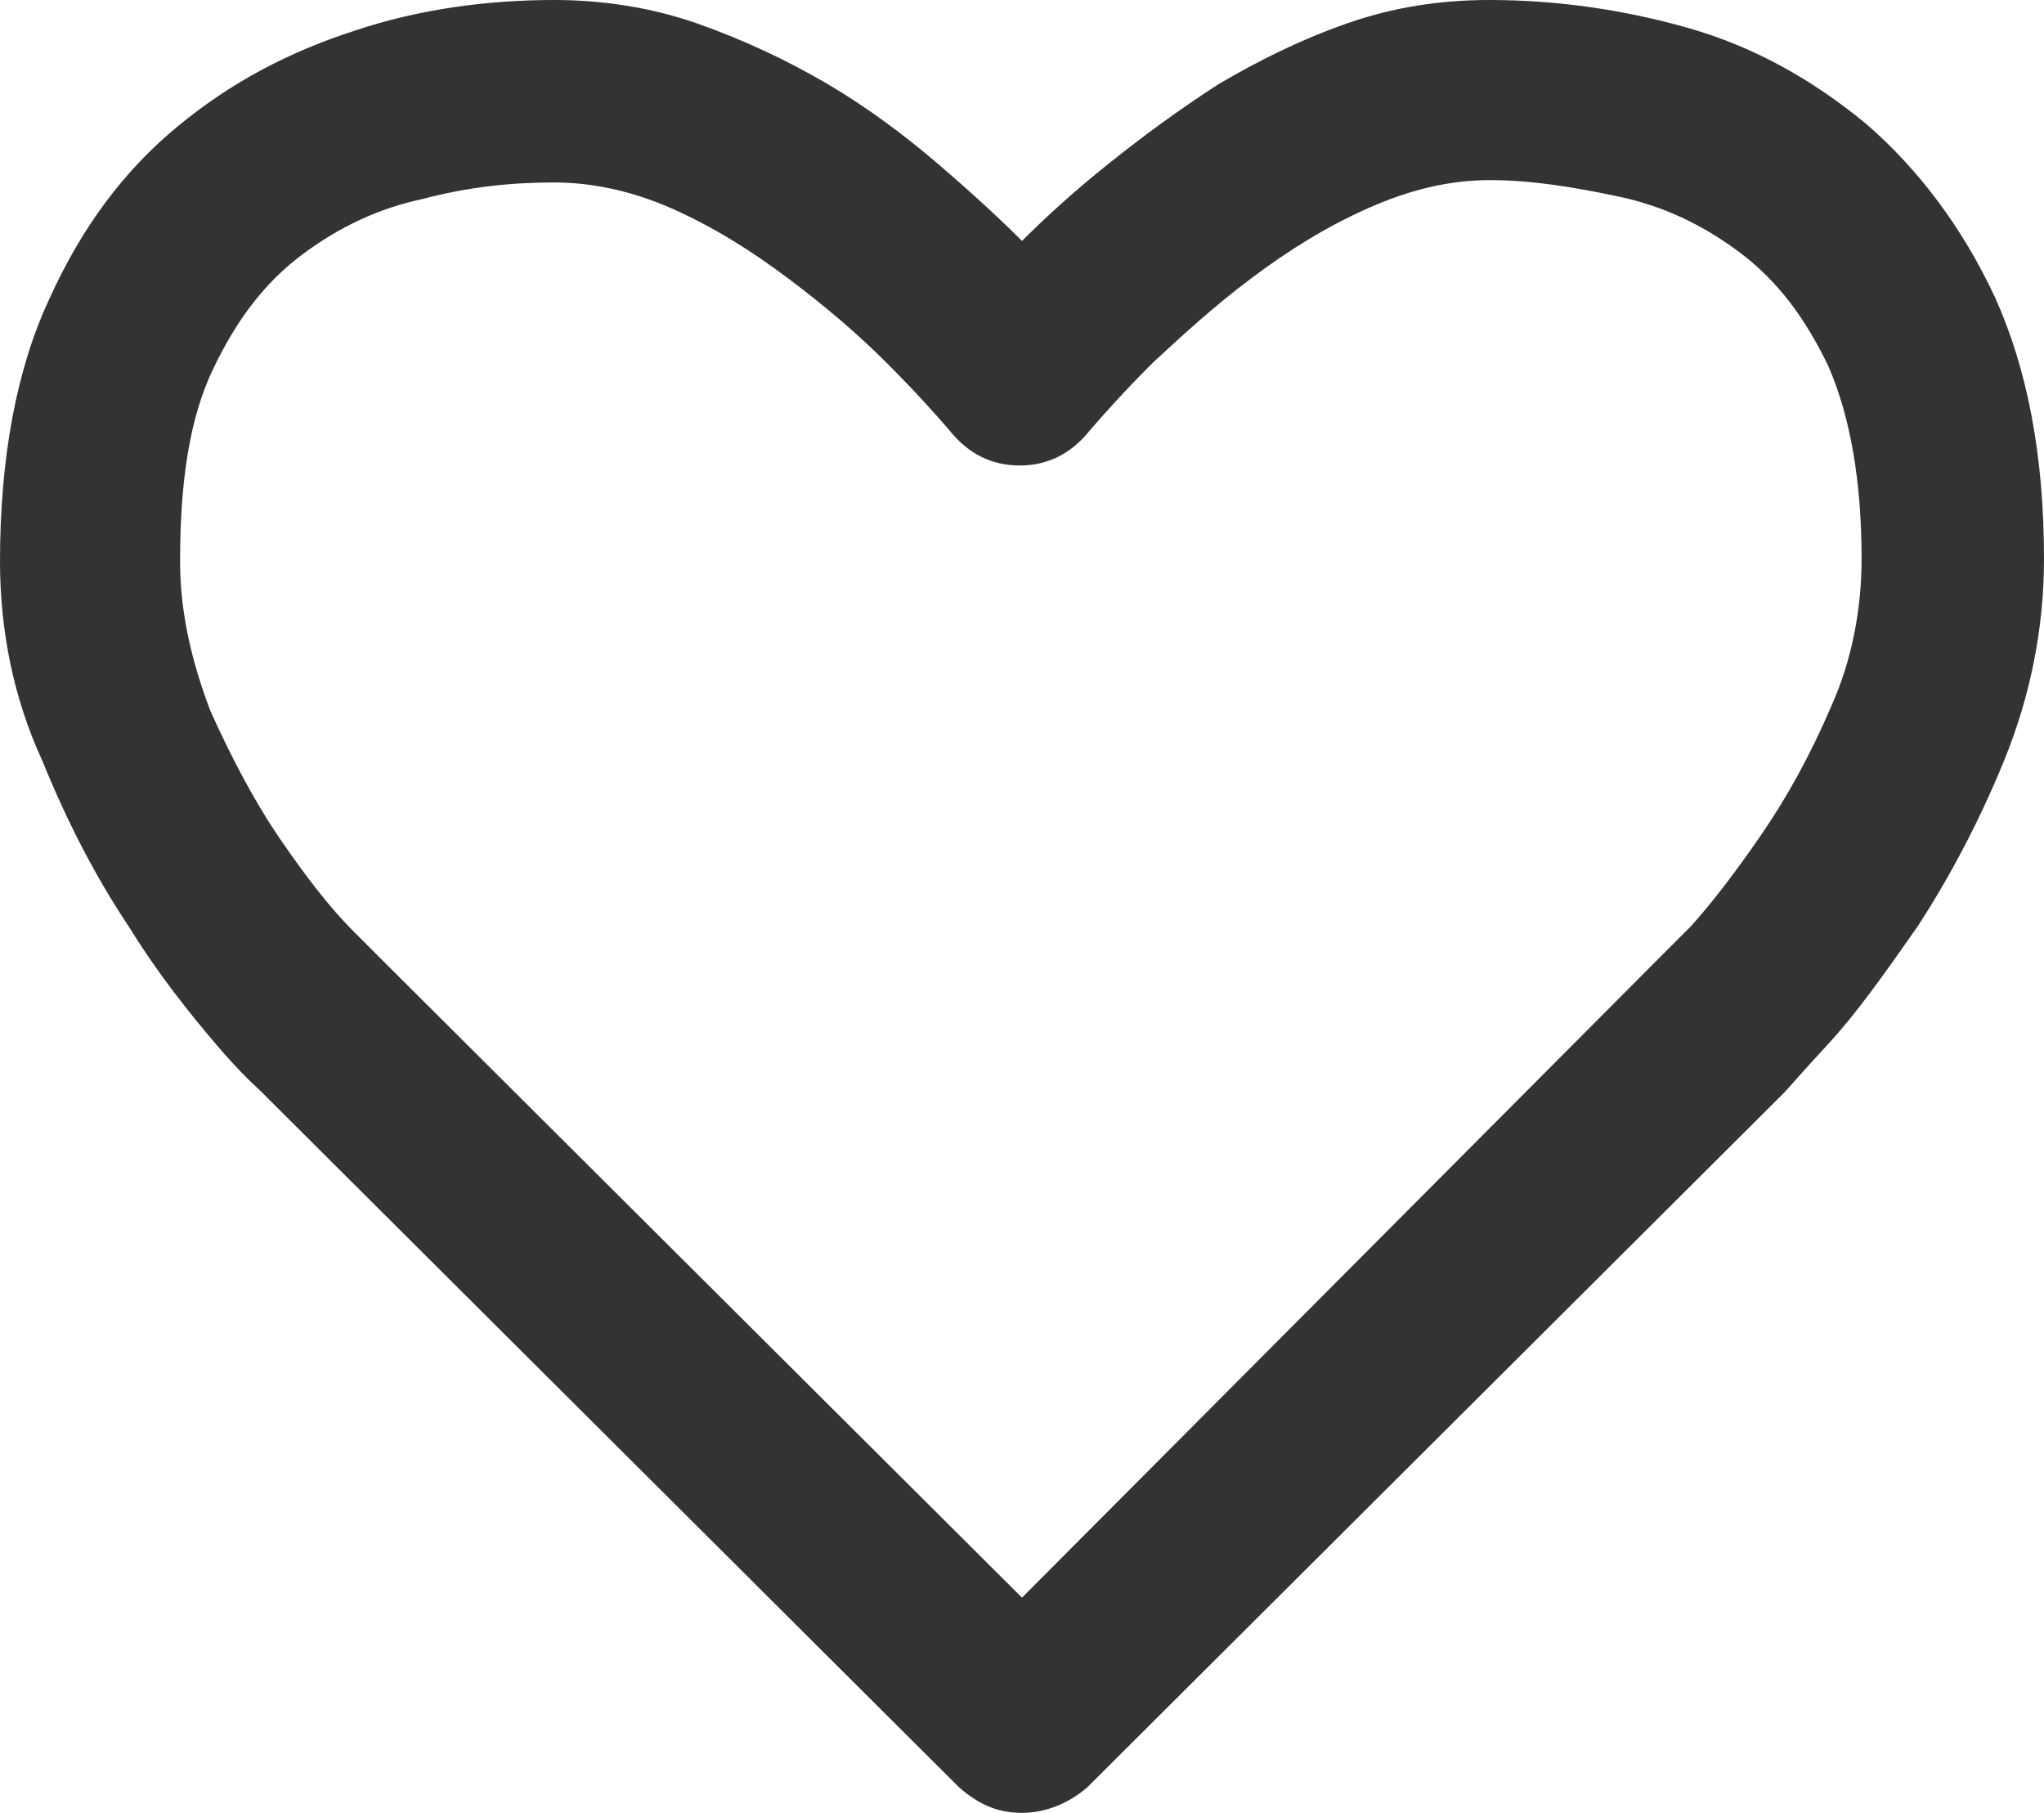
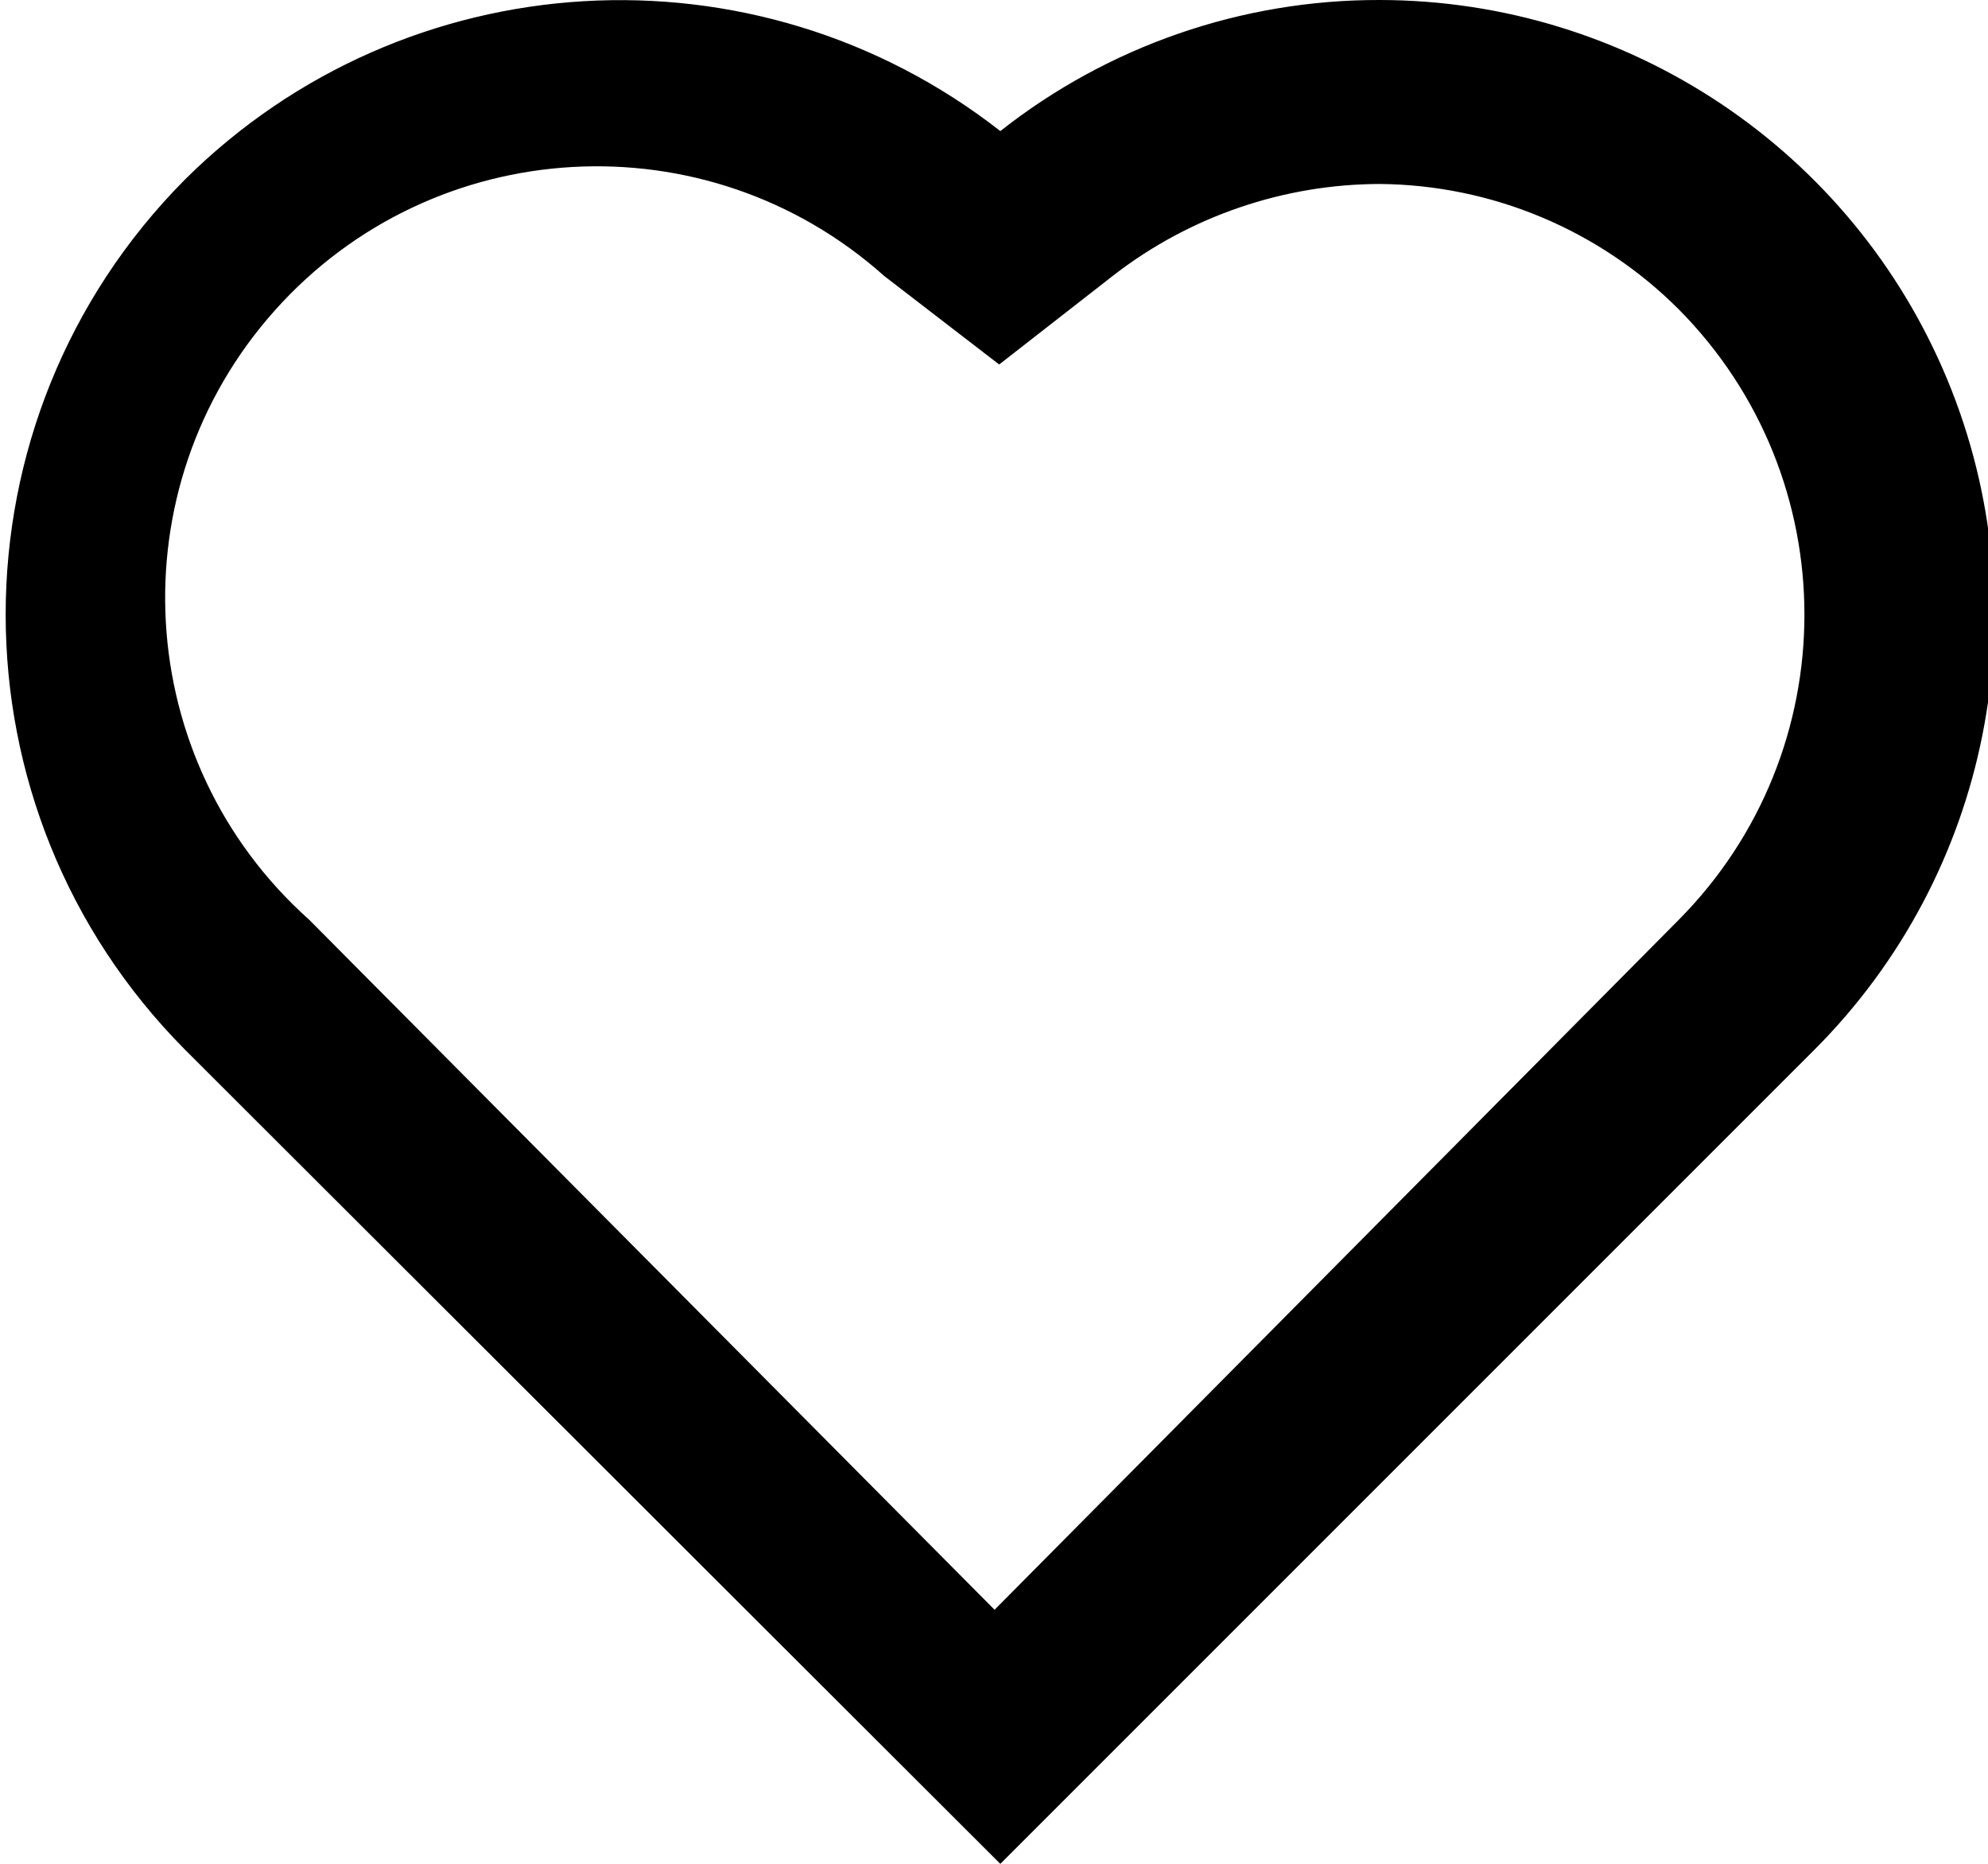
- <svg xmlns="http://www.w3.org/2000/svg" version="1.1" id="Layer_1" x="0px" y="0px" viewBox="0 0 87.4 77.5" style="enable-background:new 0 0 87.4 77.5;" xml:space="preserve">
-   <style type="text/css">
- 	.st0{fill:#333333;}
- </style>
-   <path class="st0" d="M46.5,76.4c-0.8,0.7-1.8,1.1-2.8,1.1c-1.1,0-1.9-0.4-2.7-1.1L11.1,46.6c-0.1-0.1-0.8-0.7-1.9-2  c-1.1-1.3-2.4-2.9-3.7-5c-1.4-2.1-2.6-4.4-3.7-7.1C0.6,29.9,0,27,0,24c0-4.4,0.7-8.2,2.1-11.2c1.4-3.1,3.2-5.5,5.5-7.4  c2.3-1.9,4.8-3.2,7.6-4.1C17.9,0.4,20.8,0,23.7,0c2,0,4.1,0.3,6.1,1c2,0.7,3.9,1.6,5.6,2.6c1.7,1,3.3,2.2,4.7,3.4  c1.4,1.2,2.6,2.3,3.6,3.3c1-1,2.2-2.1,3.7-3.3c1.5-1.2,3-2.3,4.7-3.4c1.7-1,3.5-1.9,5.5-2.6c2-0.7,4-1,6.1-1c2.8,0,5.7,0.4,8.5,1.2  c2.8,0.8,5.3,2.2,7.6,4.1c2.2,1.9,4.1,4.4,5.5,7.4c1.4,3.1,2.1,6.8,2.1,11.2c0,3-0.6,5.9-1.7,8.6c-1.1,2.7-2.4,5.1-3.7,7.1  c-1.4,2-2.6,3.7-3.8,5c-1.2,1.3-1.8,2-1.9,2.1L46.5,76.4L46.5,76.4z M23.7,7.8L23.7,7.8c-1.9,0-3.7,0.2-5.6,0.7  c-1.9,0.4-3.6,1.2-5.2,2.4c-1.6,1.2-2.8,2.8-3.8,4.9c-1,2.1-1.4,4.8-1.4,8.2c0,2.2,0.5,4.3,1.3,6.4c0.9,2,1.9,3.9,3,5.5  c1.1,1.6,2.1,2.9,3.1,3.9l1.4,1.4l27.2,27.1L70.9,41l1.4-1.4c0.9-1,1.9-2.3,3-3.9c1.1-1.6,2.1-3.4,3-5.5c0.9-2,1.3-4.2,1.3-6.3  c0-3.4-0.5-6.1-1.4-8.2c-1-2.1-2.2-3.7-3.8-4.9c-1.6-1.2-3.3-2-5.2-2.4c-1.9-0.4-3.7-0.7-5.5-0.7c-1.7,0-3.4,0.4-5.2,1.2  c-1.8,0.8-3.4,1.8-5,3c-1.6,1.2-2.9,2.4-4.2,3.6c-1.2,1.2-2.1,2.2-2.7,2.9c-0.8,1-1.8,1.5-3,1.5c-1.2,0-2.2-0.5-3-1.5  c-0.6-0.7-1.5-1.7-2.7-2.9c-1.2-1.2-2.6-2.4-4.2-3.6c-1.6-1.2-3.2-2.2-5-3C27.1,8.2,25.4,7.8,23.7,7.8z" />
+ <svg xmlns="http://www.w3.org/2000/svg" viewBox="0 0 17.29 16.21">
+   <path d="M12,1.6A3.72,3.72,0,0,1,14.6,2.69,3.77,3.77,0,0,1,14.6,8L8.65,14,2.69,8a3.75,3.75,0,0,1,5-5.6l1,.77,1-.78A3.8,3.8,0,0,1,12,1.6M12,0a5.31,5.31,0,0,0-3.3,1.14,5.37,5.37,0,0,0-7.09.42h0a5.37,5.37,0,0,0,0,7.57l7.09,7.08,7.08-7.08A5.35,5.35,0,0,0,12,0Z" />
</svg>
